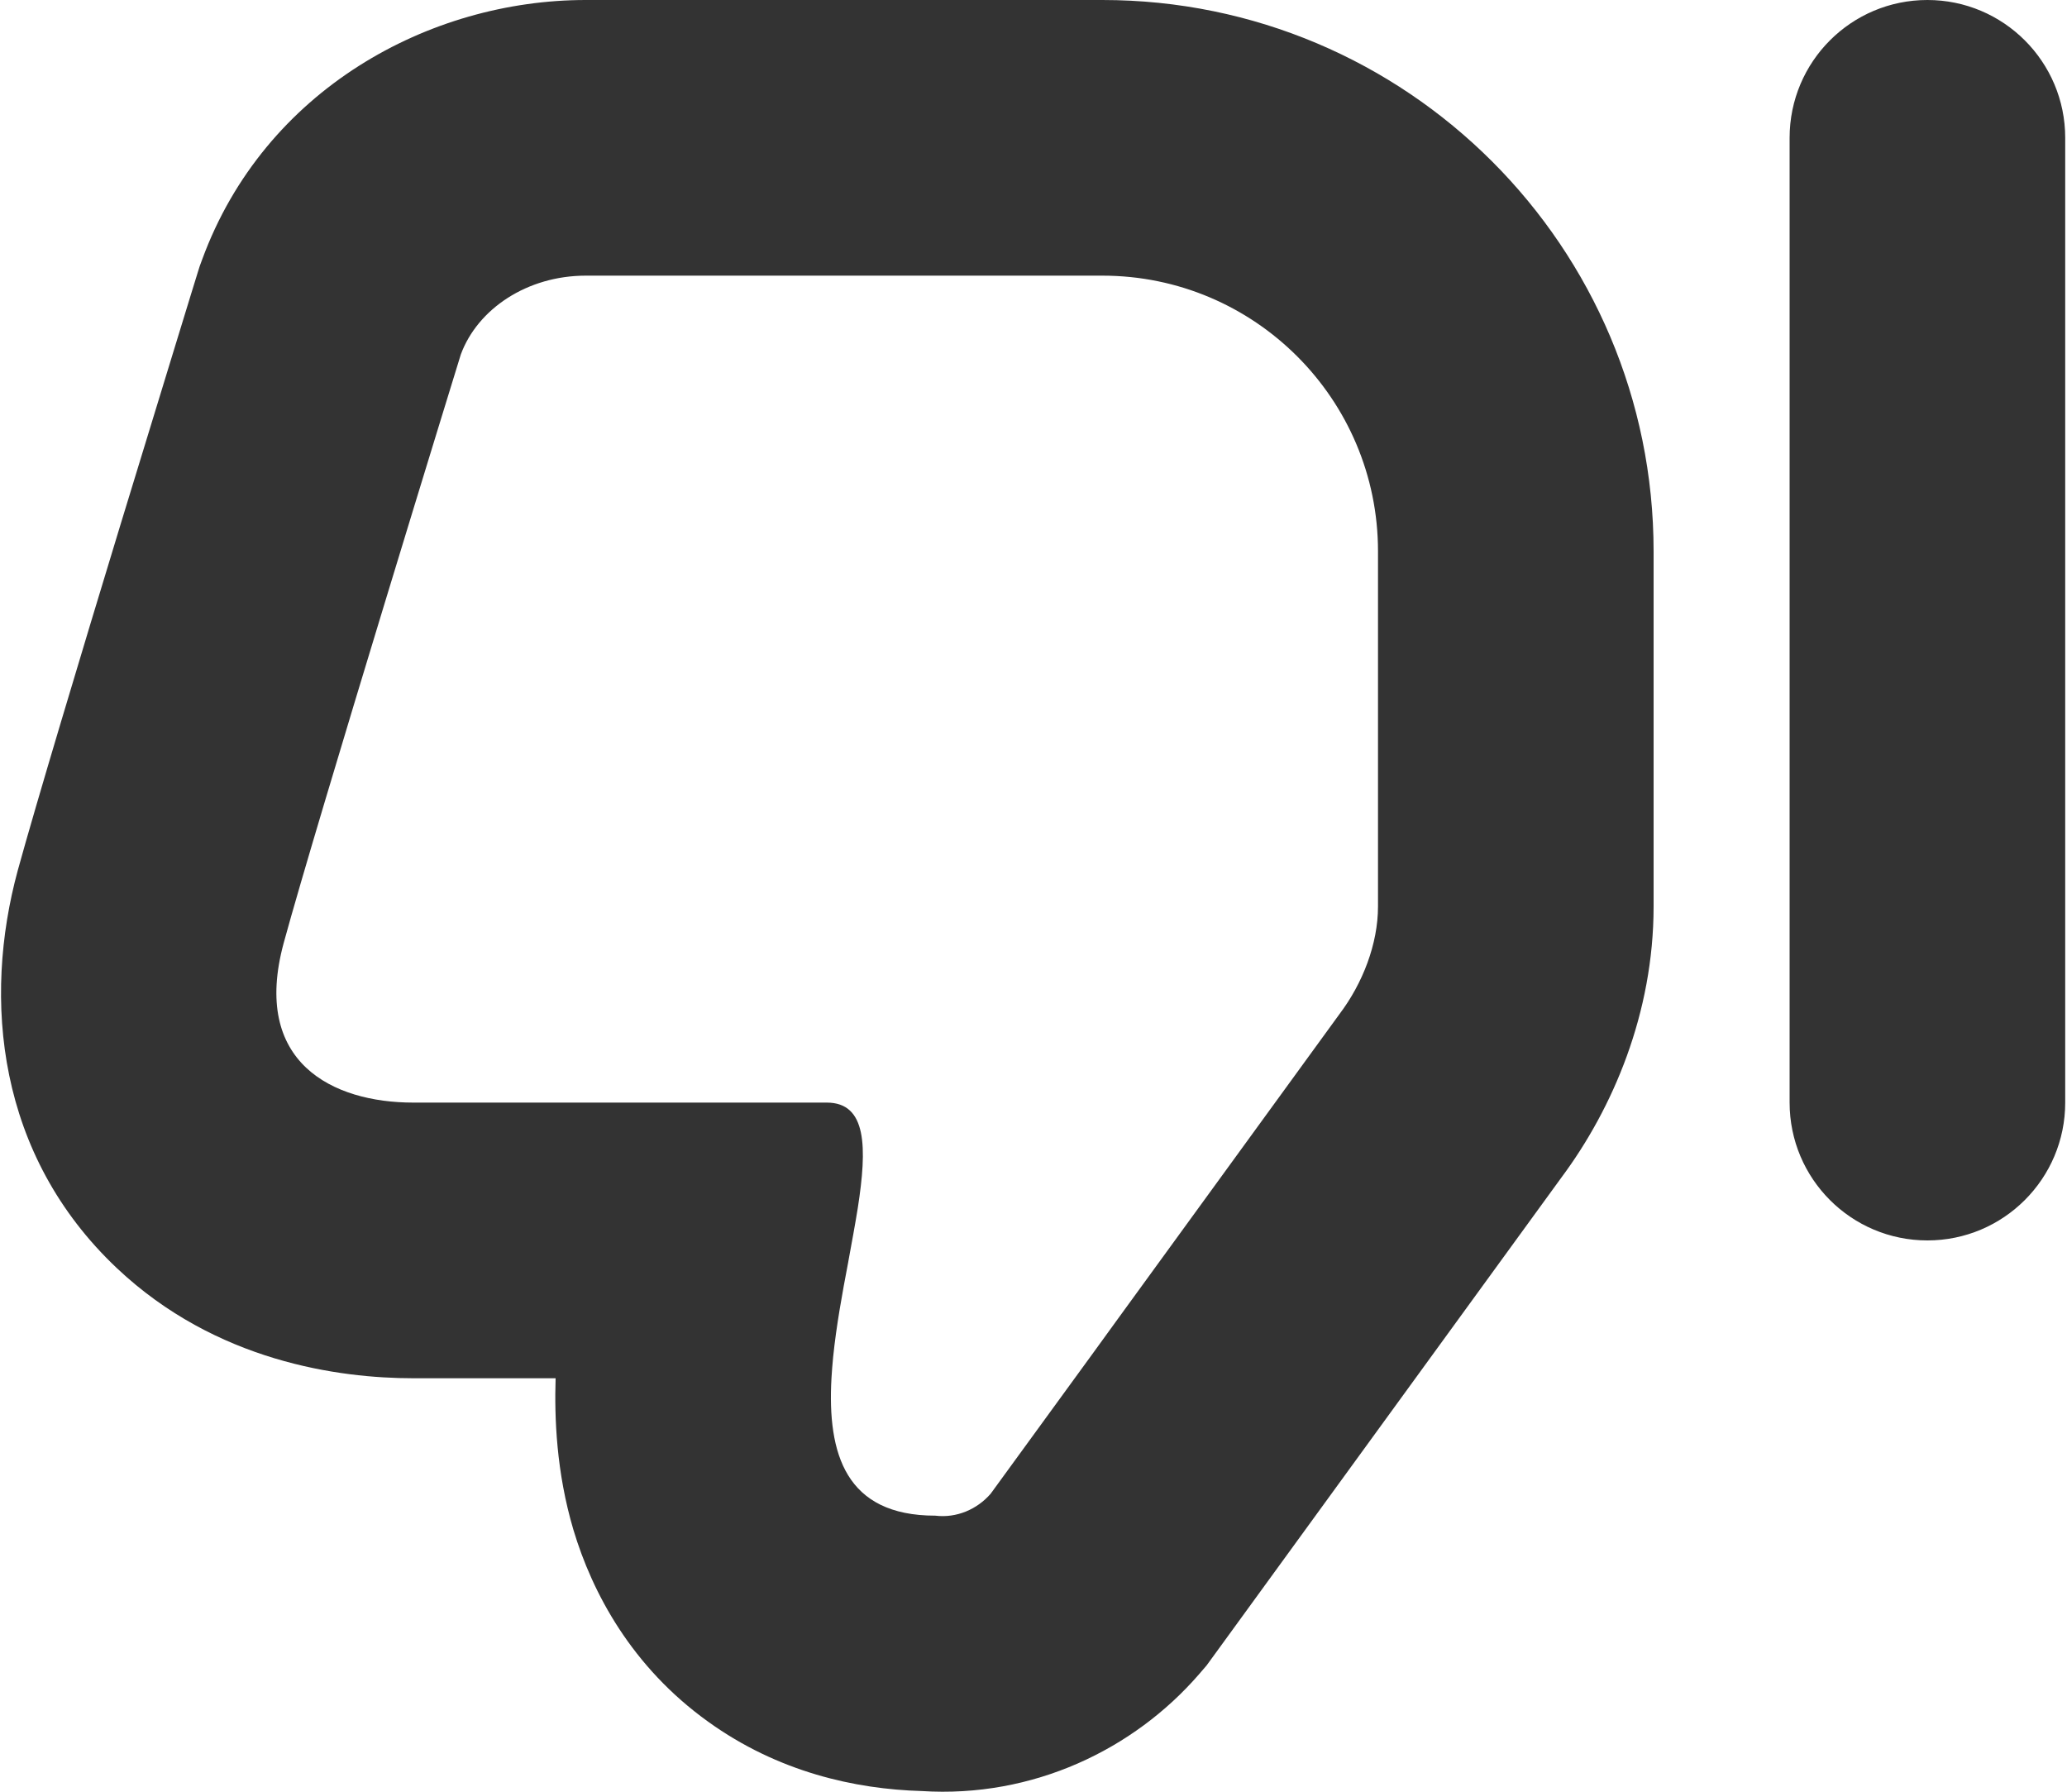
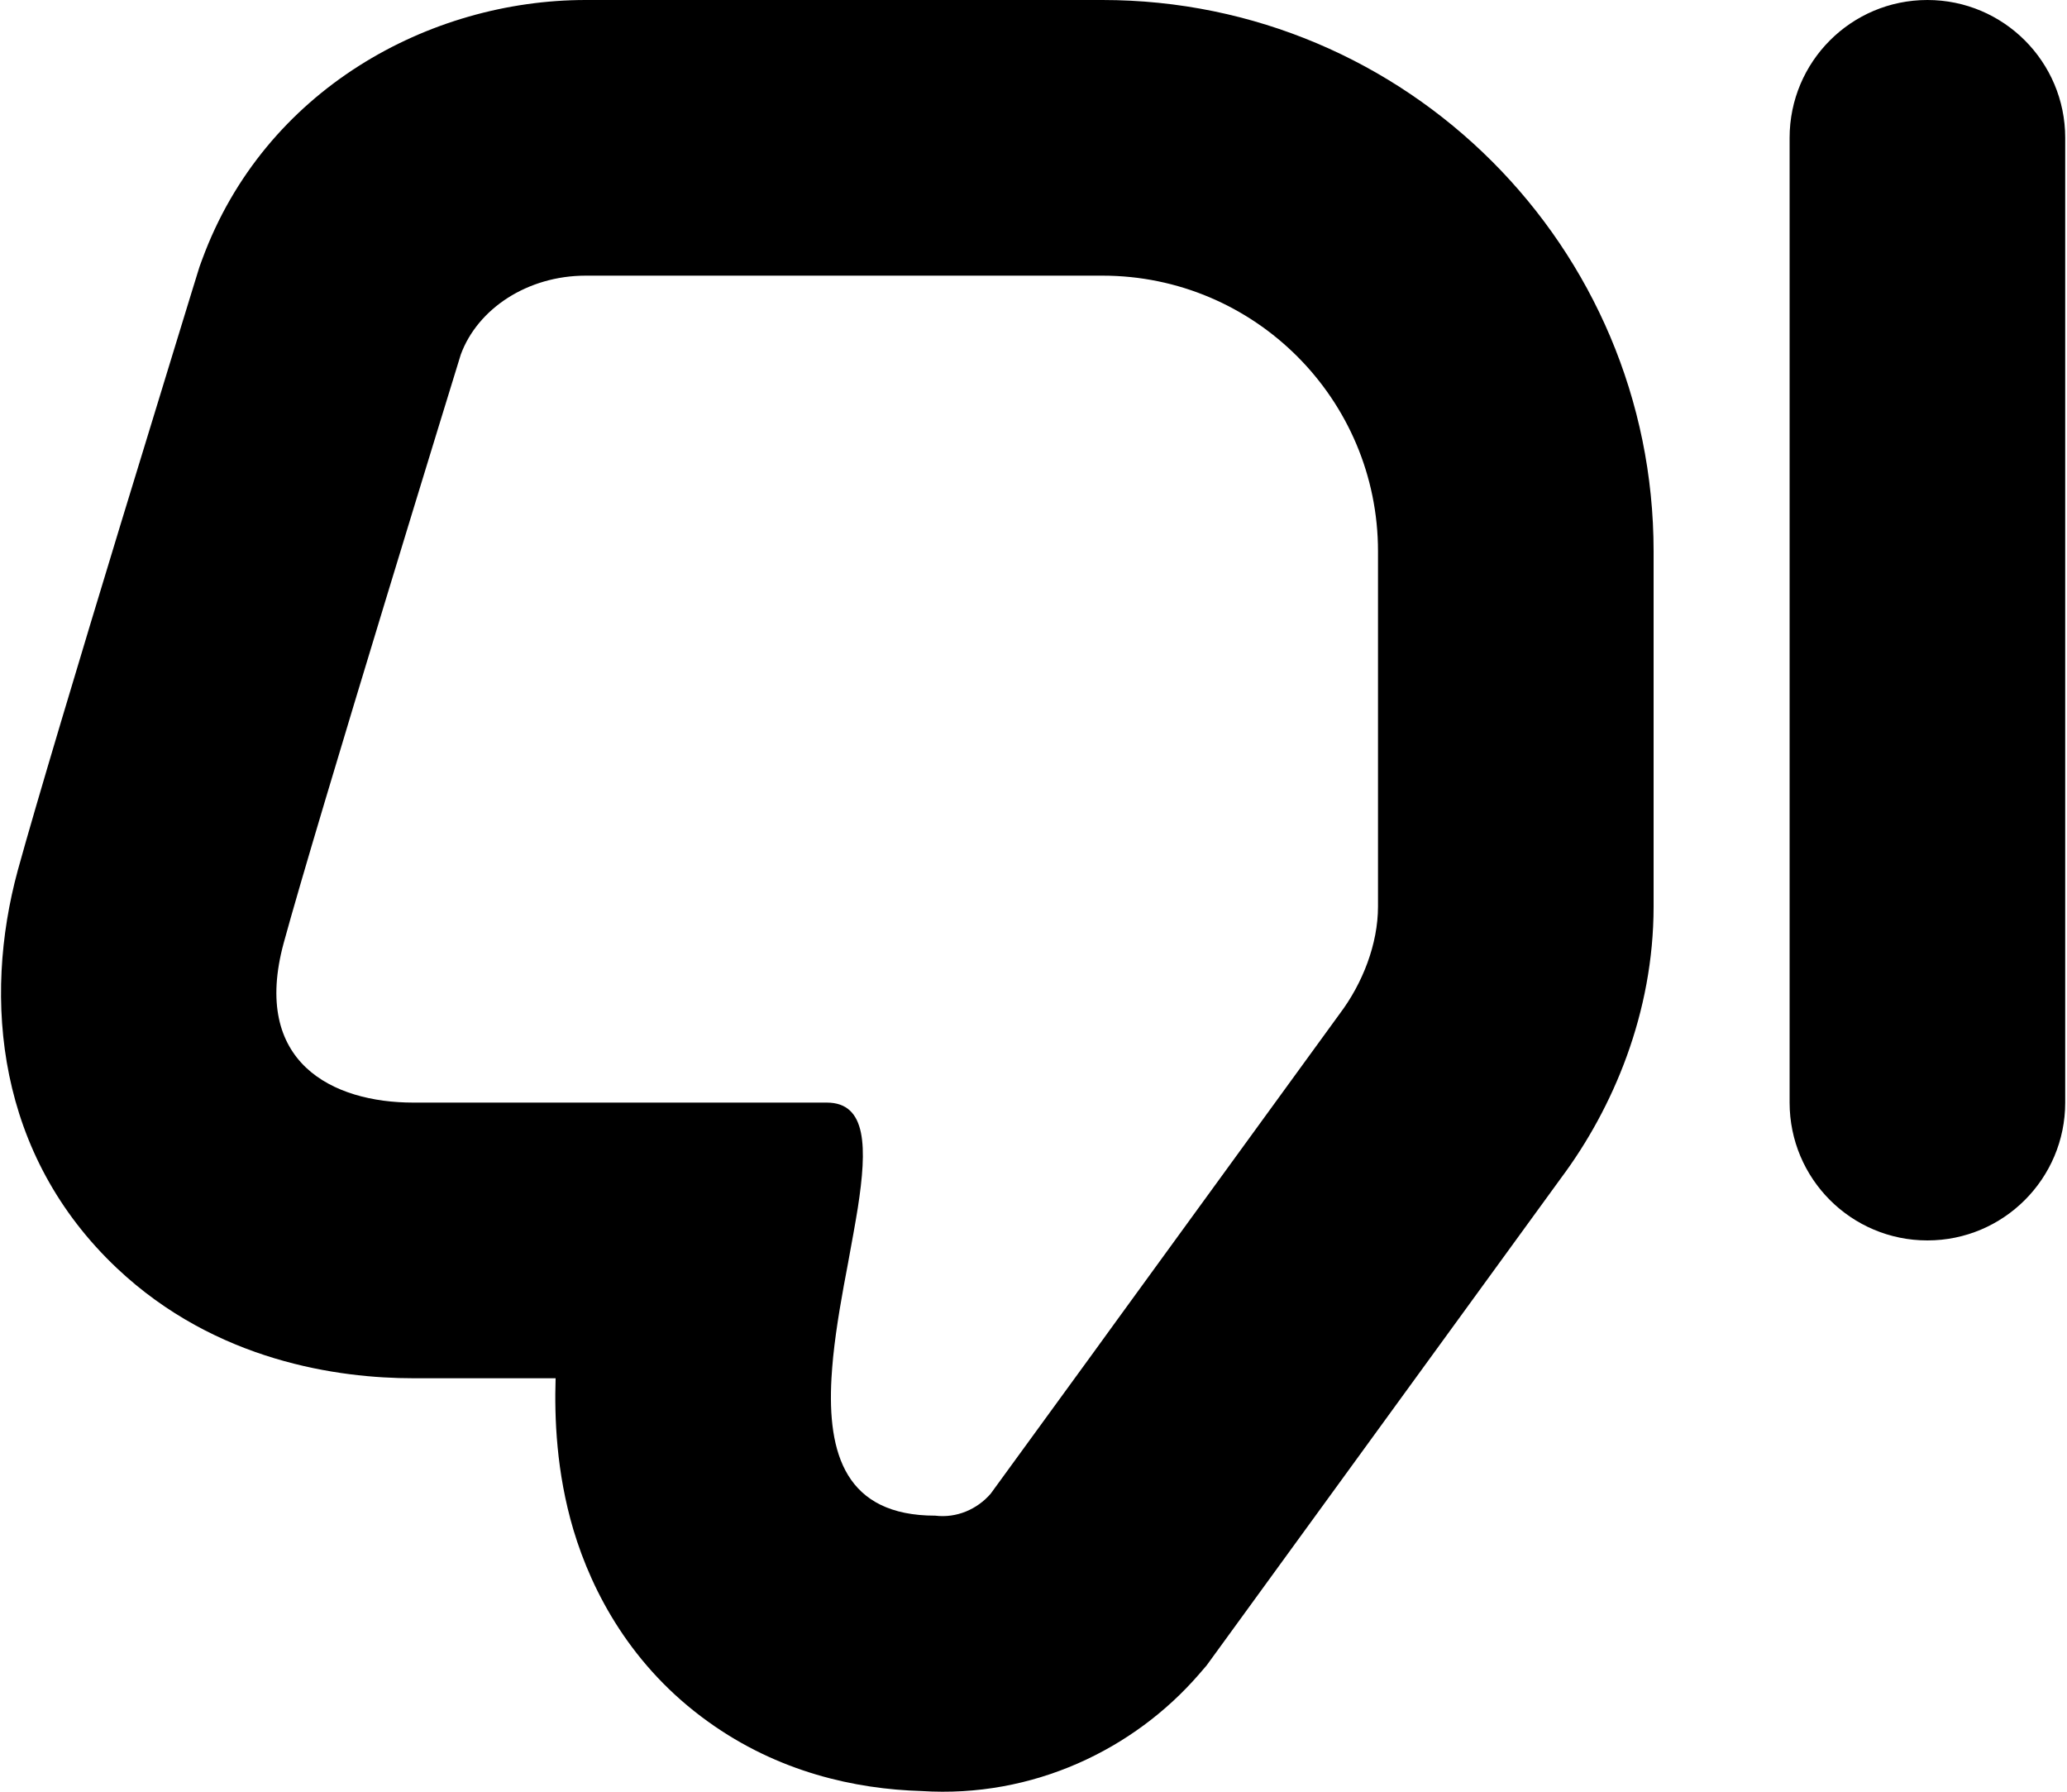
- <svg xmlns="http://www.w3.org/2000/svg" width="15" height="13" viewBox="0 0 15 13" fill="none">
-   <path fill-rule="evenodd" clip-rule="evenodd" d="M13.987 0C13.434 0 12.987 0.448 12.987 1V8C12.987 8.552 13.434 9 13.987 9C14.539 9 14.987 8.552 14.987 8V1C14.987 0.448 14.539 0 13.987 0ZM7.189 10.838L7.939 9.808L8.113 9.568L9.721 7.357C9.888 7.136 10 6.85 10 6.577V4C10 2.896 9.104 2 8 2L4.251 2C3.826 2 3.466 2.241 3.344 2.572L1.433 1.983L1.449 1.932L1.467 1.883C1.92 0.649 3.116 6.67572e-06 4.251 6.67572e-06H4.251L8 0H8C10.209 0 12 1.791 12 4V6.577C12 7.35 11.705 8.042 11.33 8.545L8.807 12.014L8.756 12.084L8.7 12.149C8.228 12.693 7.496 13.047 6.687 12.995C6.206 12.981 5.648 12.858 5.139 12.492C4.584 12.094 4.298 11.557 4.161 11.099C4.037 10.681 4.023 10.286 4.032 10H2.999C2.462 10 1.568 9.88 0.849 9.202C-0.022 8.38 -0.126 7.252 0.129 6.315C0.258 5.845 0.589 4.744 0.877 3.798C1.024 3.317 1.163 2.863 1.265 2.53L1.387 2.132L1.421 2.022L1.43 1.993L1.432 1.986L1.433 1.984L1.433 1.983L1.433 1.983C1.433 1.983 1.433 1.983 3.344 2.572C3.344 2.572 2.296 5.971 2.059 6.841C1.822 7.711 2.416 8 2.999 8H6C6.292 8 6.293 8.326 6.225 8.764C6.206 8.883 6.182 9.011 6.158 9.143L6.158 9.143L6.155 9.16C6.112 9.385 6.069 9.621 6.046 9.846C6.041 9.897 6.037 9.948 6.034 9.998C6.003 10.548 6.136 10.997 6.787 10.997C6.942 11.016 7.091 10.951 7.189 10.838ZM8.03 10.145C8.03 10.145 8.03 10.143 8.03 10.137C8.03 10.142 8.03 10.145 8.03 10.145Z" fill="#333333" />
+ <svg xmlns="http://www.w3.org/2000/svg" width="15" height="13" viewBox="0 0 15 13">
+   <path fill-rule="evenodd" clip-rule="evenodd" d="M13.987 0C13.434 0 12.987 0.448 12.987 1V8C12.987 8.552 13.434 9 13.987 9C14.539 9 14.987 8.552 14.987 8V1C14.987 0.448 14.539 0 13.987 0ZM7.189 10.838L7.939 9.808L8.113 9.568L9.721 7.357C9.888 7.136 10 6.85 10 6.577V4C10 2.896 9.104 2 8 2L4.251 2C3.826 2 3.466 2.241 3.344 2.572L1.433 1.983L1.449 1.932L1.467 1.883C1.92 0.649 3.116 6.67572e-06 4.251 6.67572e-06H4.251L8 0H8C10.209 0 12 1.791 12 4V6.577C12 7.35 11.705 8.042 11.33 8.545L8.807 12.014L8.756 12.084L8.7 12.149C8.228 12.693 7.496 13.047 6.687 12.995C6.206 12.981 5.648 12.858 5.139 12.492C4.584 12.094 4.298 11.557 4.161 11.099C4.037 10.681 4.023 10.286 4.032 10H2.999C2.462 10 1.568 9.88 0.849 9.202C-0.022 8.38 -0.126 7.252 0.129 6.315C0.258 5.845 0.589 4.744 0.877 3.798C1.024 3.317 1.163 2.863 1.265 2.53L1.387 2.132L1.421 2.022L1.43 1.993L1.432 1.986L1.433 1.984L1.433 1.983L1.433 1.983C1.433 1.983 1.433 1.983 3.344 2.572C3.344 2.572 2.296 5.971 2.059 6.841C1.822 7.711 2.416 8 2.999 8H6C6.292 8 6.293 8.326 6.225 8.764C6.206 8.883 6.182 9.011 6.158 9.143L6.158 9.143L6.155 9.16C6.112 9.385 6.069 9.621 6.046 9.846C6.041 9.897 6.037 9.948 6.034 9.998C6.003 10.548 6.136 10.997 6.787 10.997C6.942 11.016 7.091 10.951 7.189 10.838ZM8.03 10.145C8.03 10.145 8.03 10.143 8.03 10.137C8.03 10.142 8.03 10.145 8.03 10.145Z" />
</svg>
